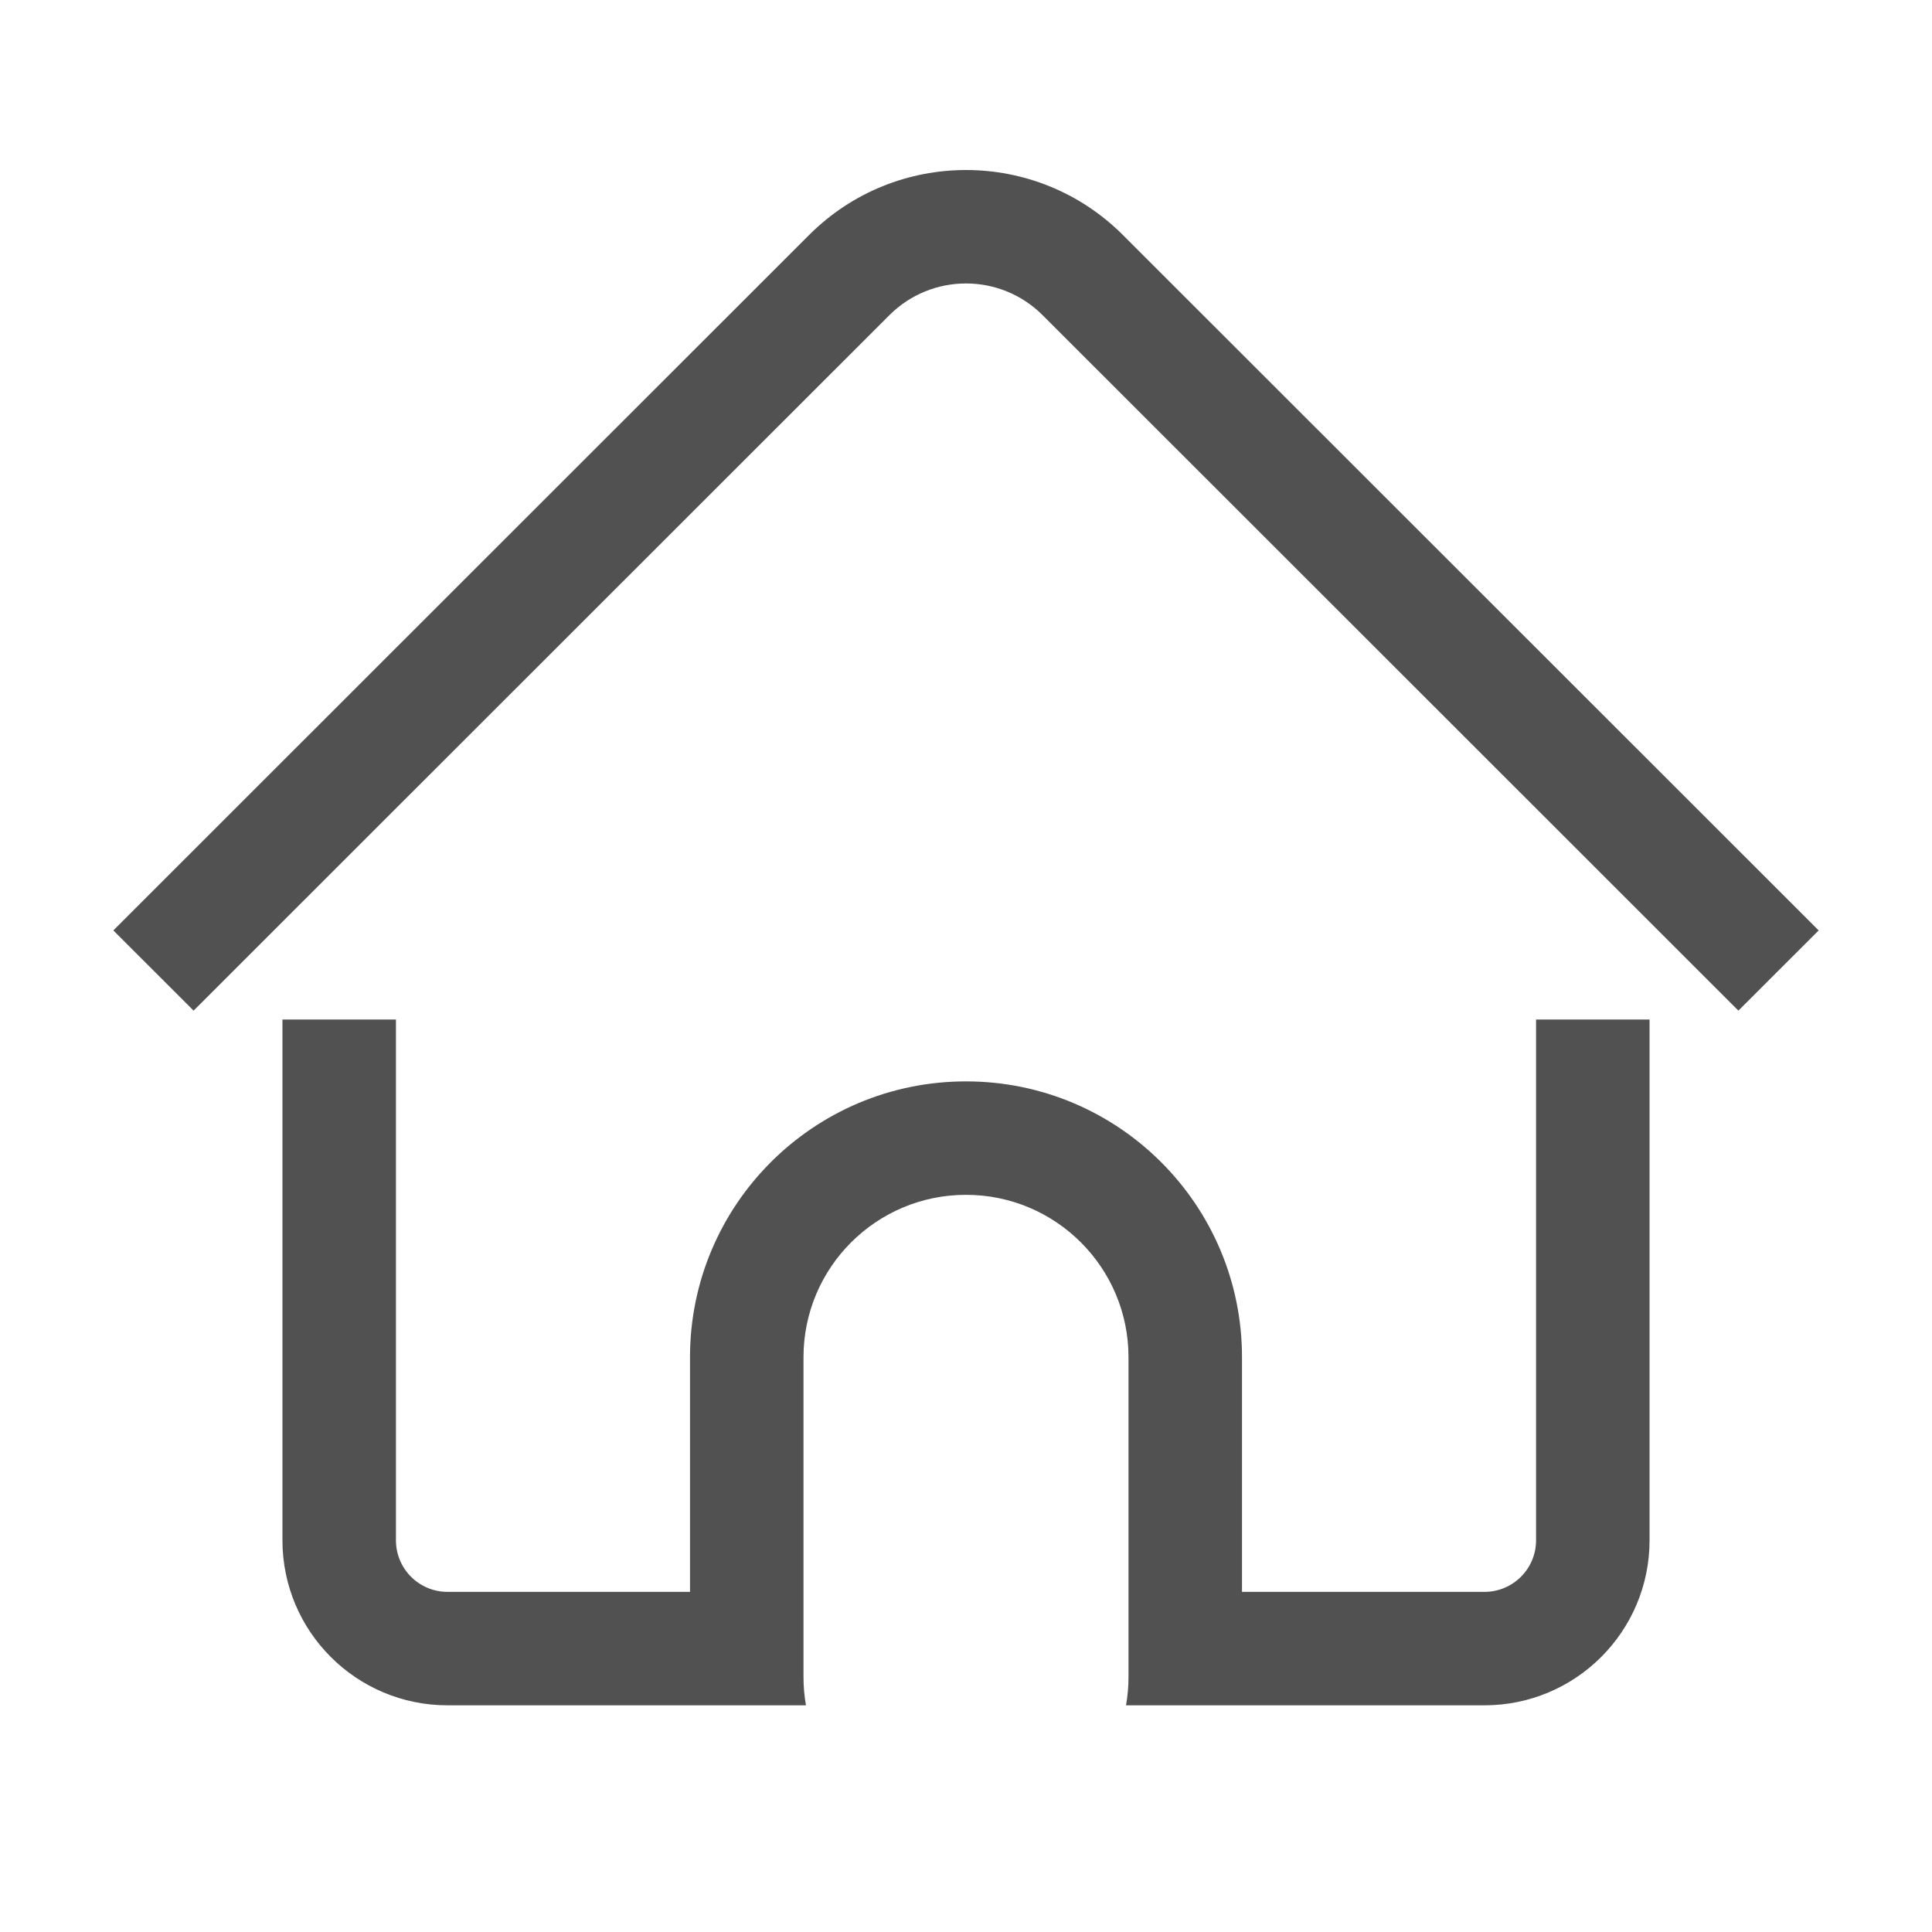
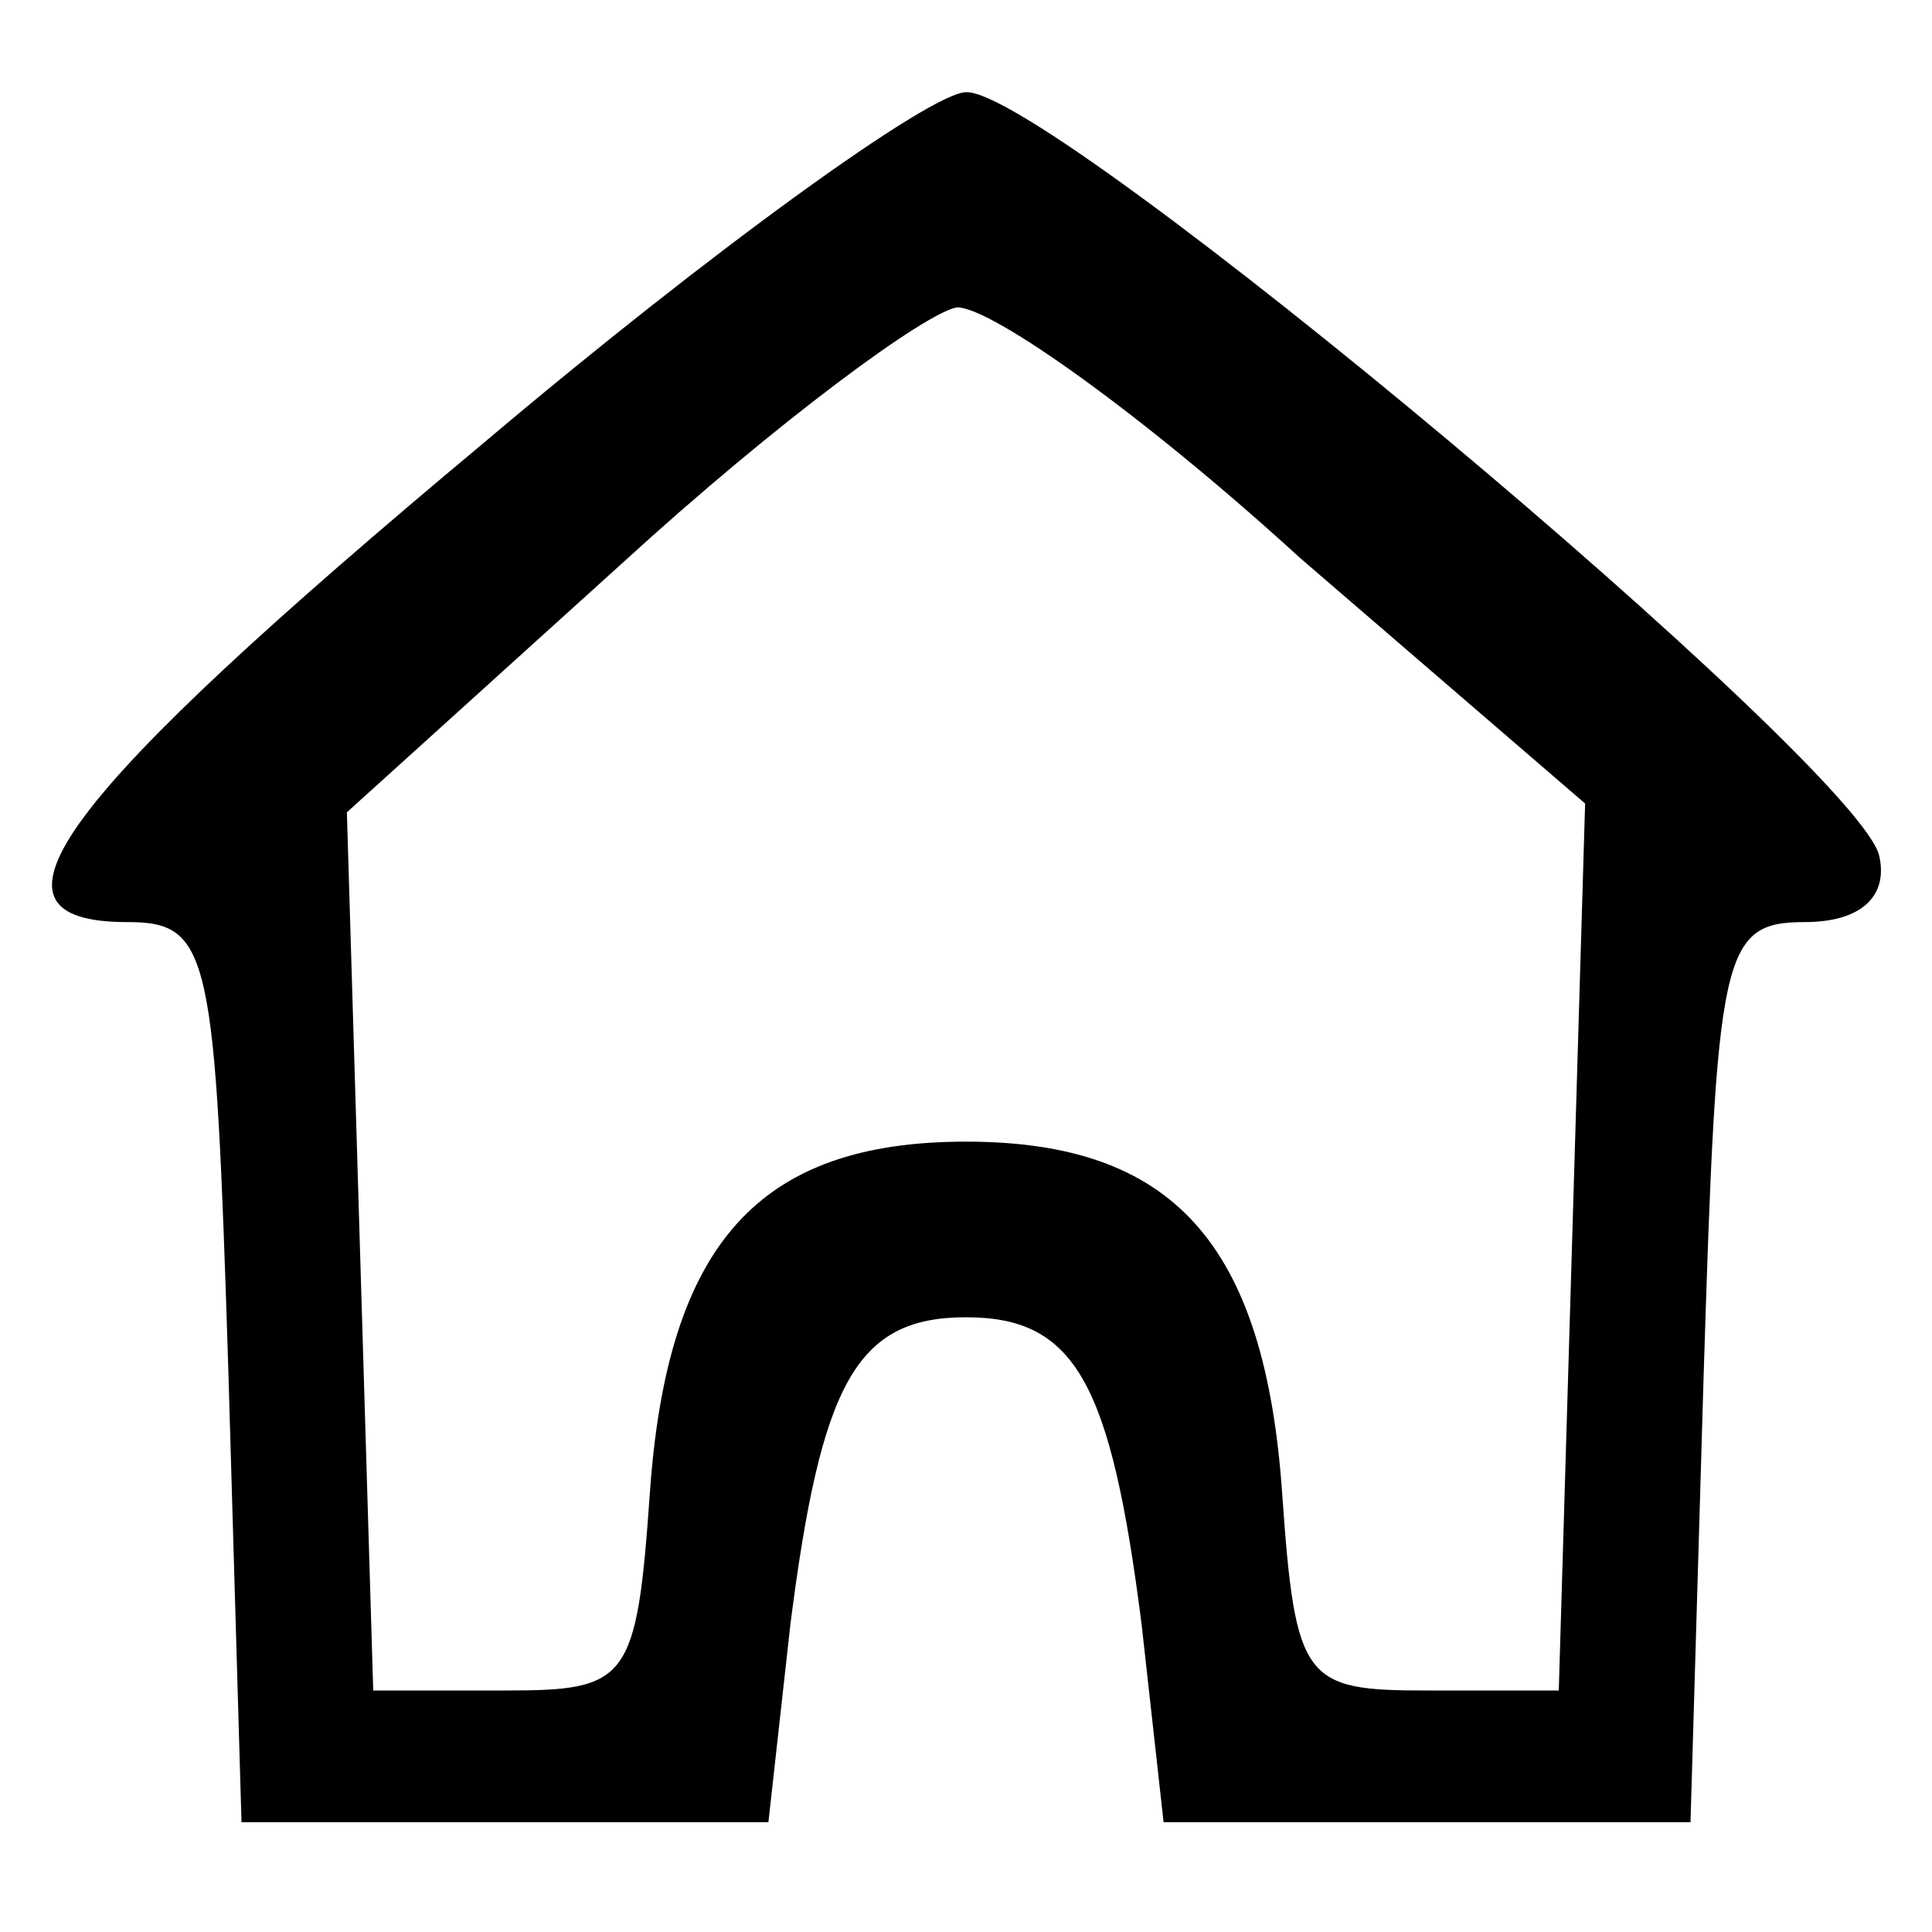
- <svg xmlns="http://www.w3.org/2000/svg" t="1614859005211" class="icon" viewBox="0 0 1024 1024" version="1.1" p-id="5715" width="200" height="200">
-   <defs>
-     <style type="text/css" />
-   </defs>
-   <path d="M209.856 540.361v276.034c0 15.094 12.242 27.33 27.344 27.33h128.513V719.373c0-80.753 65.495-146.216 146.287-146.216s146.287 65.463 146.287 146.216v124.352H786.8c15.102 0 27.344-12.236 27.344-27.33V540.36h60.155v276.034c0 48.3-39.175 87.456-87.499 87.456H596.823a86.584 86.584 0 0 0 1.308-15.032V719.373c0-47.546-38.562-86.09-86.131-86.09-47.57 0-86.131 38.544-86.131 86.09v169.446c0 5.128 0.448 10.15 1.308 15.032H237.2c-48.324 0-87.499-39.156-87.499-87.456V540.36h60.155zM595.14 124.533L963.925 493.14l-42.536 42.515-368.786-368.607c-22.425-22.413-58.781-22.413-81.206 0L102.611 535.655 60.075 493.14 428.86 124.533c45.916-45.895 120.362-45.895 166.278 0z" p-id="5716" fill="#515151" />
+ <svg xmlns="http://www.w3.org/2000/svg" version="1.0" width="44pt" height="44pt" viewBox="0 0 44 44" preserveAspectRatio="xMidYMid meet">
+   <g transform="translate(0,44) scale(0.1,-0.1)" fill="#000000" stroke="none">
+     <path d="M110 339 c-97 -81 -118 -109 -81 -109 19 0 20 -7 23 -102 l3 -103 60 0 60 0 5 45 c7 55 15 70 40 70 25 0 33 -15 40 -70 l5 -45 60 0 60 0 3 102 c3 96 4 103 23 103 13 0 19 6 17 15 -4 20 -189 175 -208 174 -8 0 -58 -36 -110 -80z m186 -26 l65 -56 -3 -101 -3 -101 -30 0 c-28 0 -30 2 -33 45 -4 57 -25 80 -72 80 -47 0 -68 -23 -72 -80 -3 -43 -5 -45 -33 -45 l-30 0 -3 100 -3 100 63 57 c35 32 69 57 76 58 8 0 43 -25 78 -57z" />
+   </g>
</svg>
